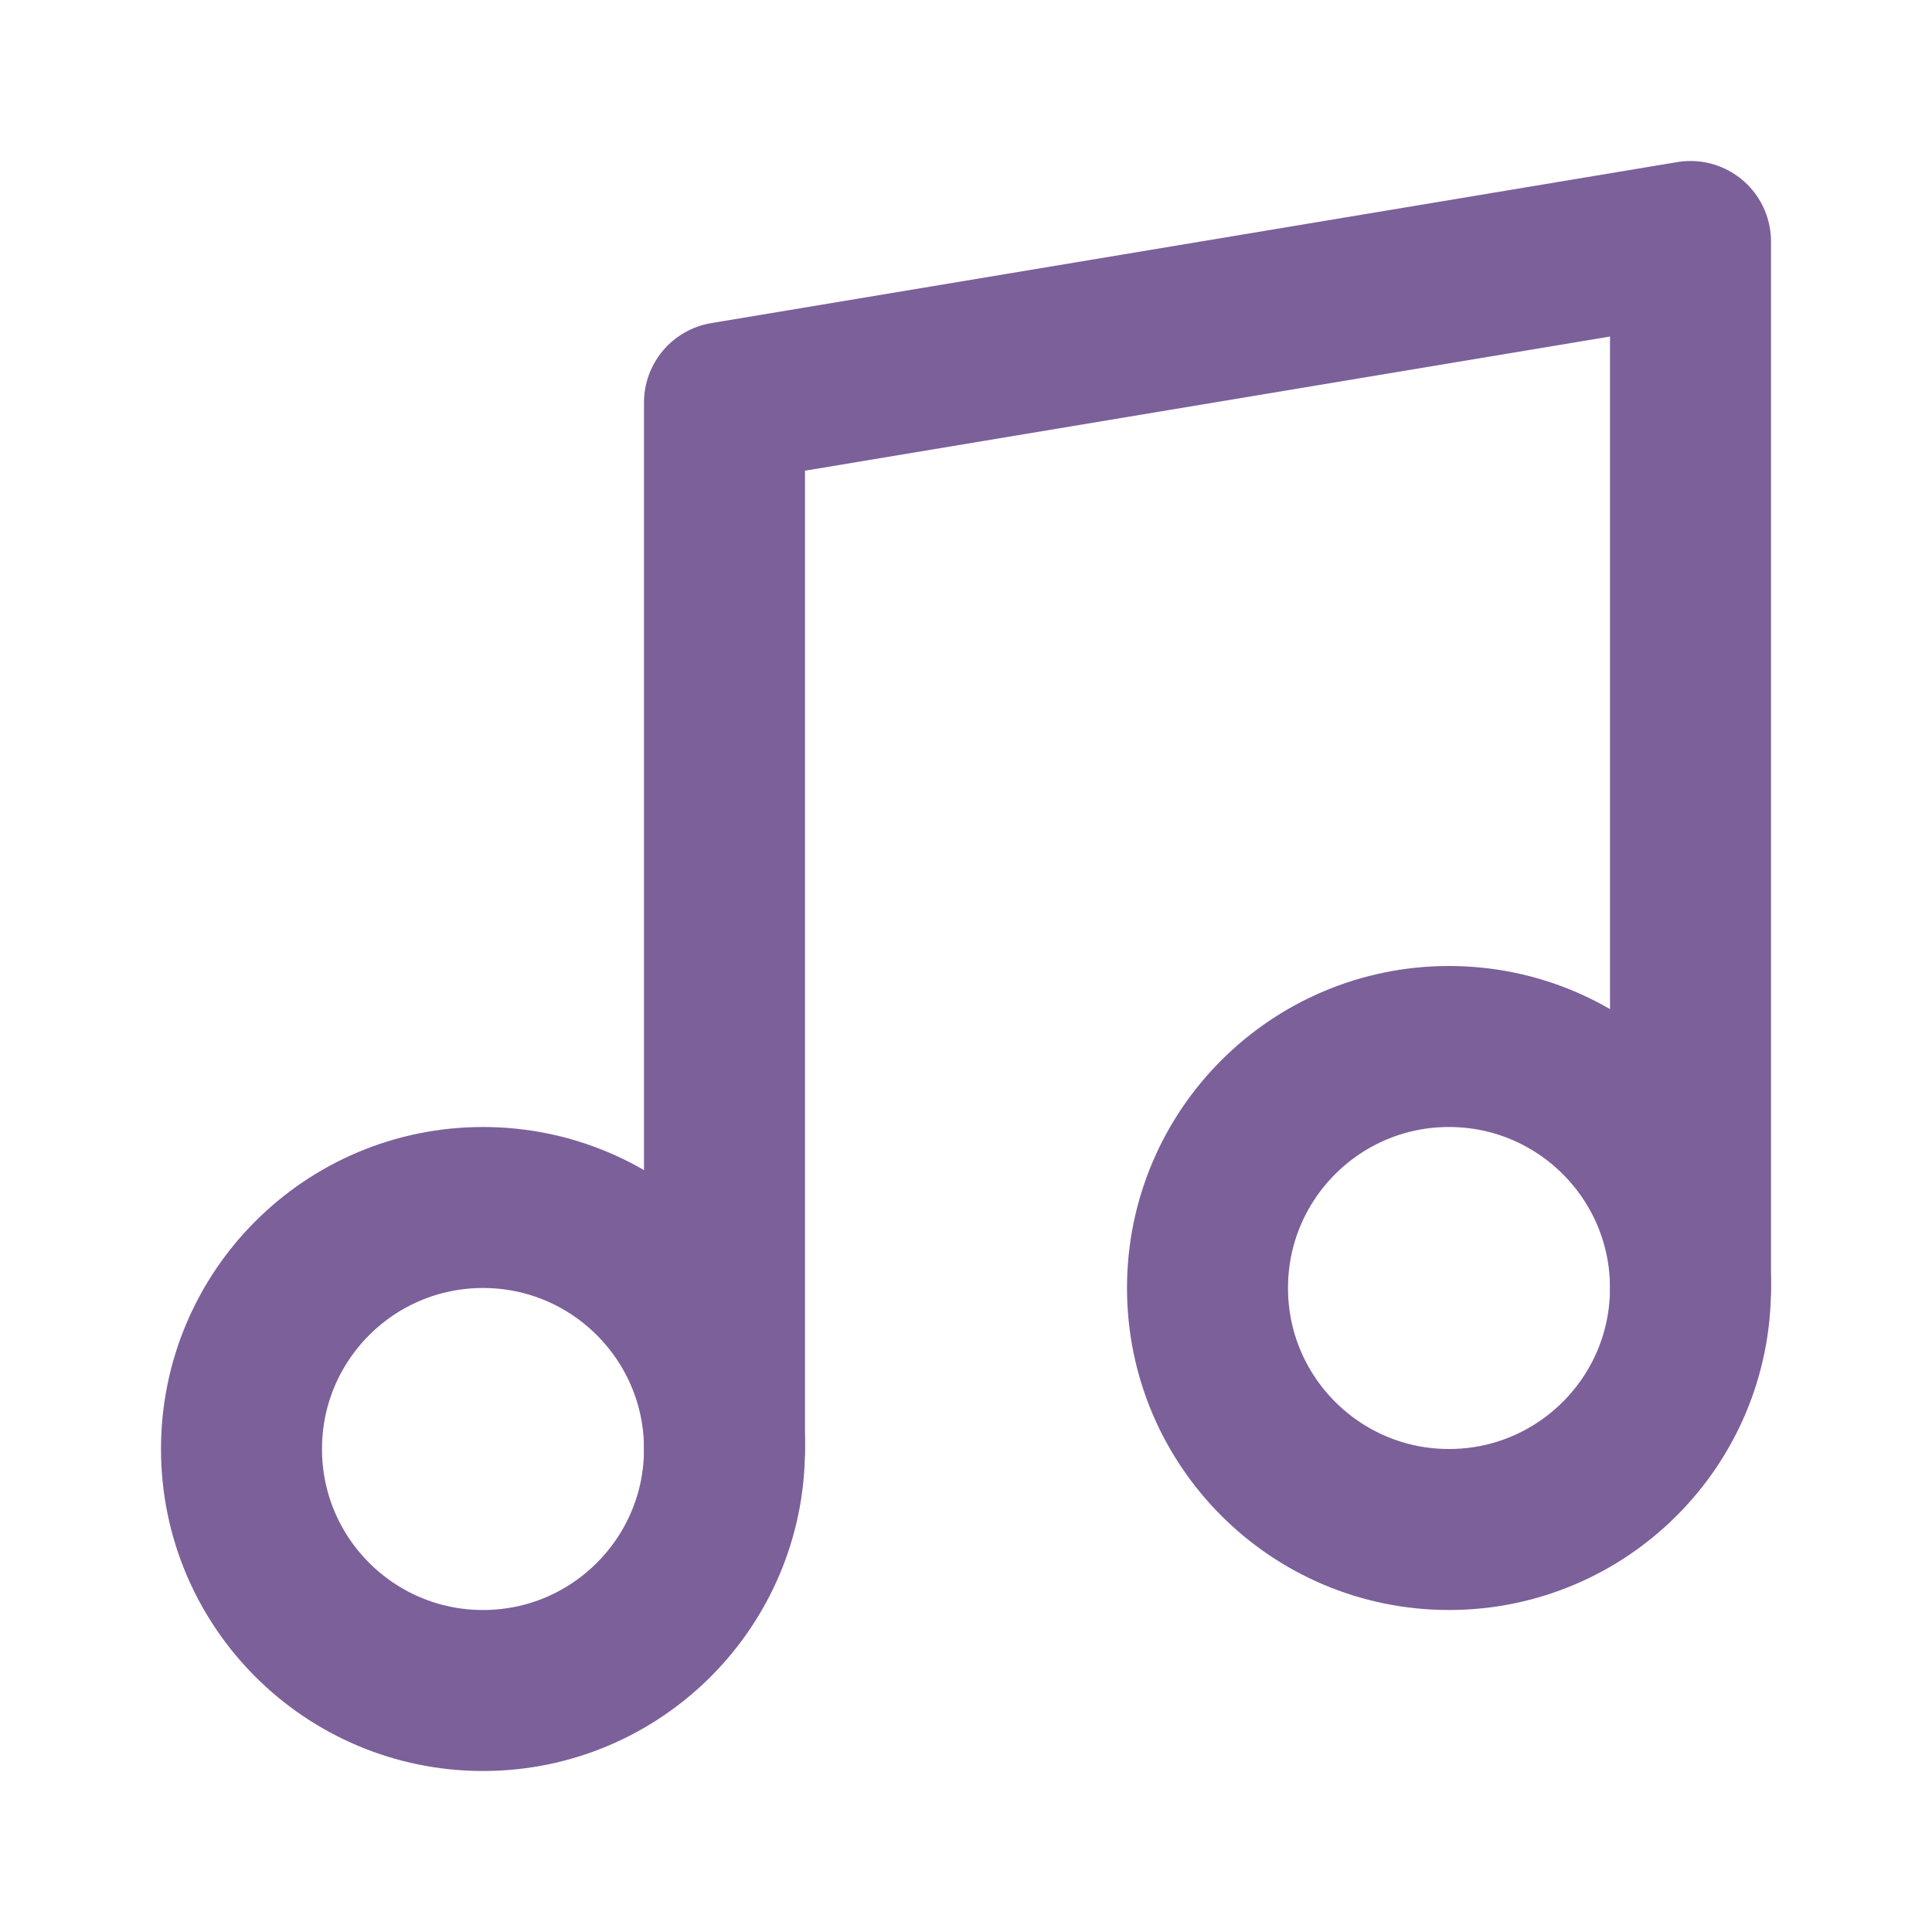
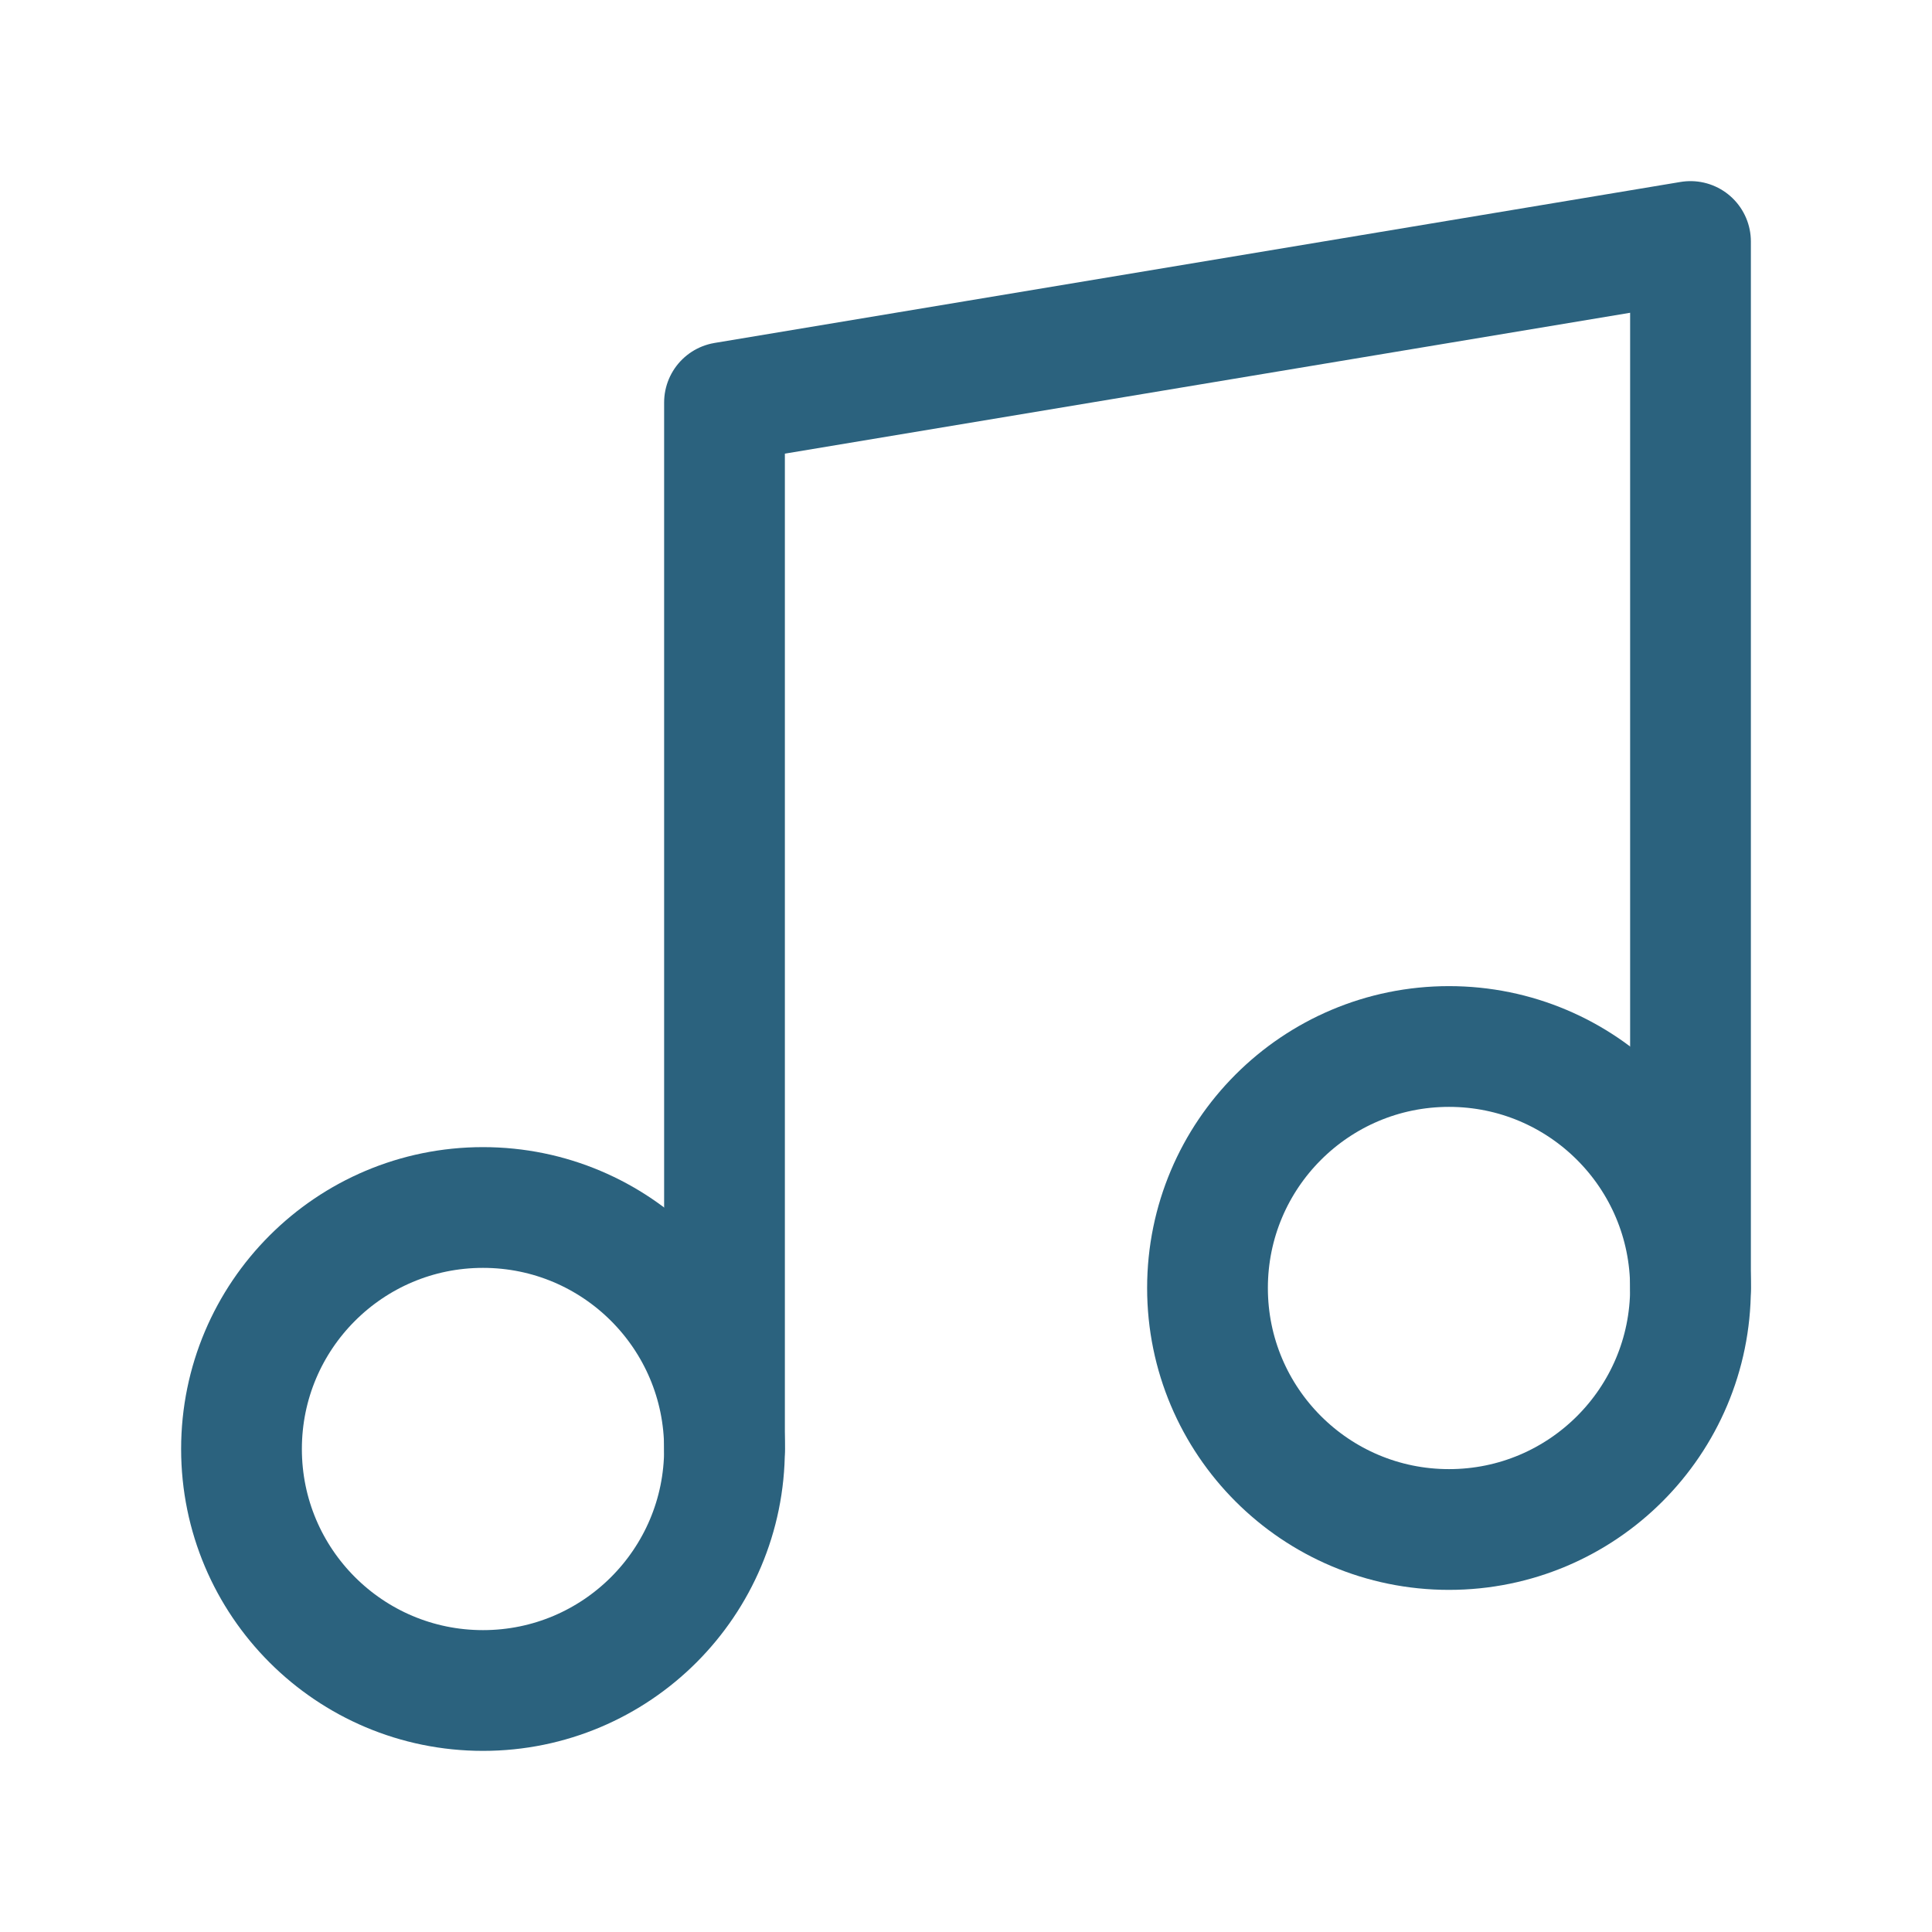
- <svg xmlns="http://www.w3.org/2000/svg" class="lucide lucide-music" width="24" height="24" viewBox="0 0 24 24" fill="none" stroke="#7C609A" stroke-width="2" stroke-linecap="round" stroke-linejoin="round">
+ <svg xmlns="http://www.w3.org/2000/svg" class="lucide lucide-music" width="24" height="24" viewBox="0 0 24 24" fill="none" stroke="#2B627E" stroke-width="1.5" stroke-linecap="round" stroke-linejoin="round">
  <path d="M9 18V5l12-2v13" />
  <circle cx="6" cy="18" r="3" />
  <circle cx="18" cy="16" r="3" />
</svg>
